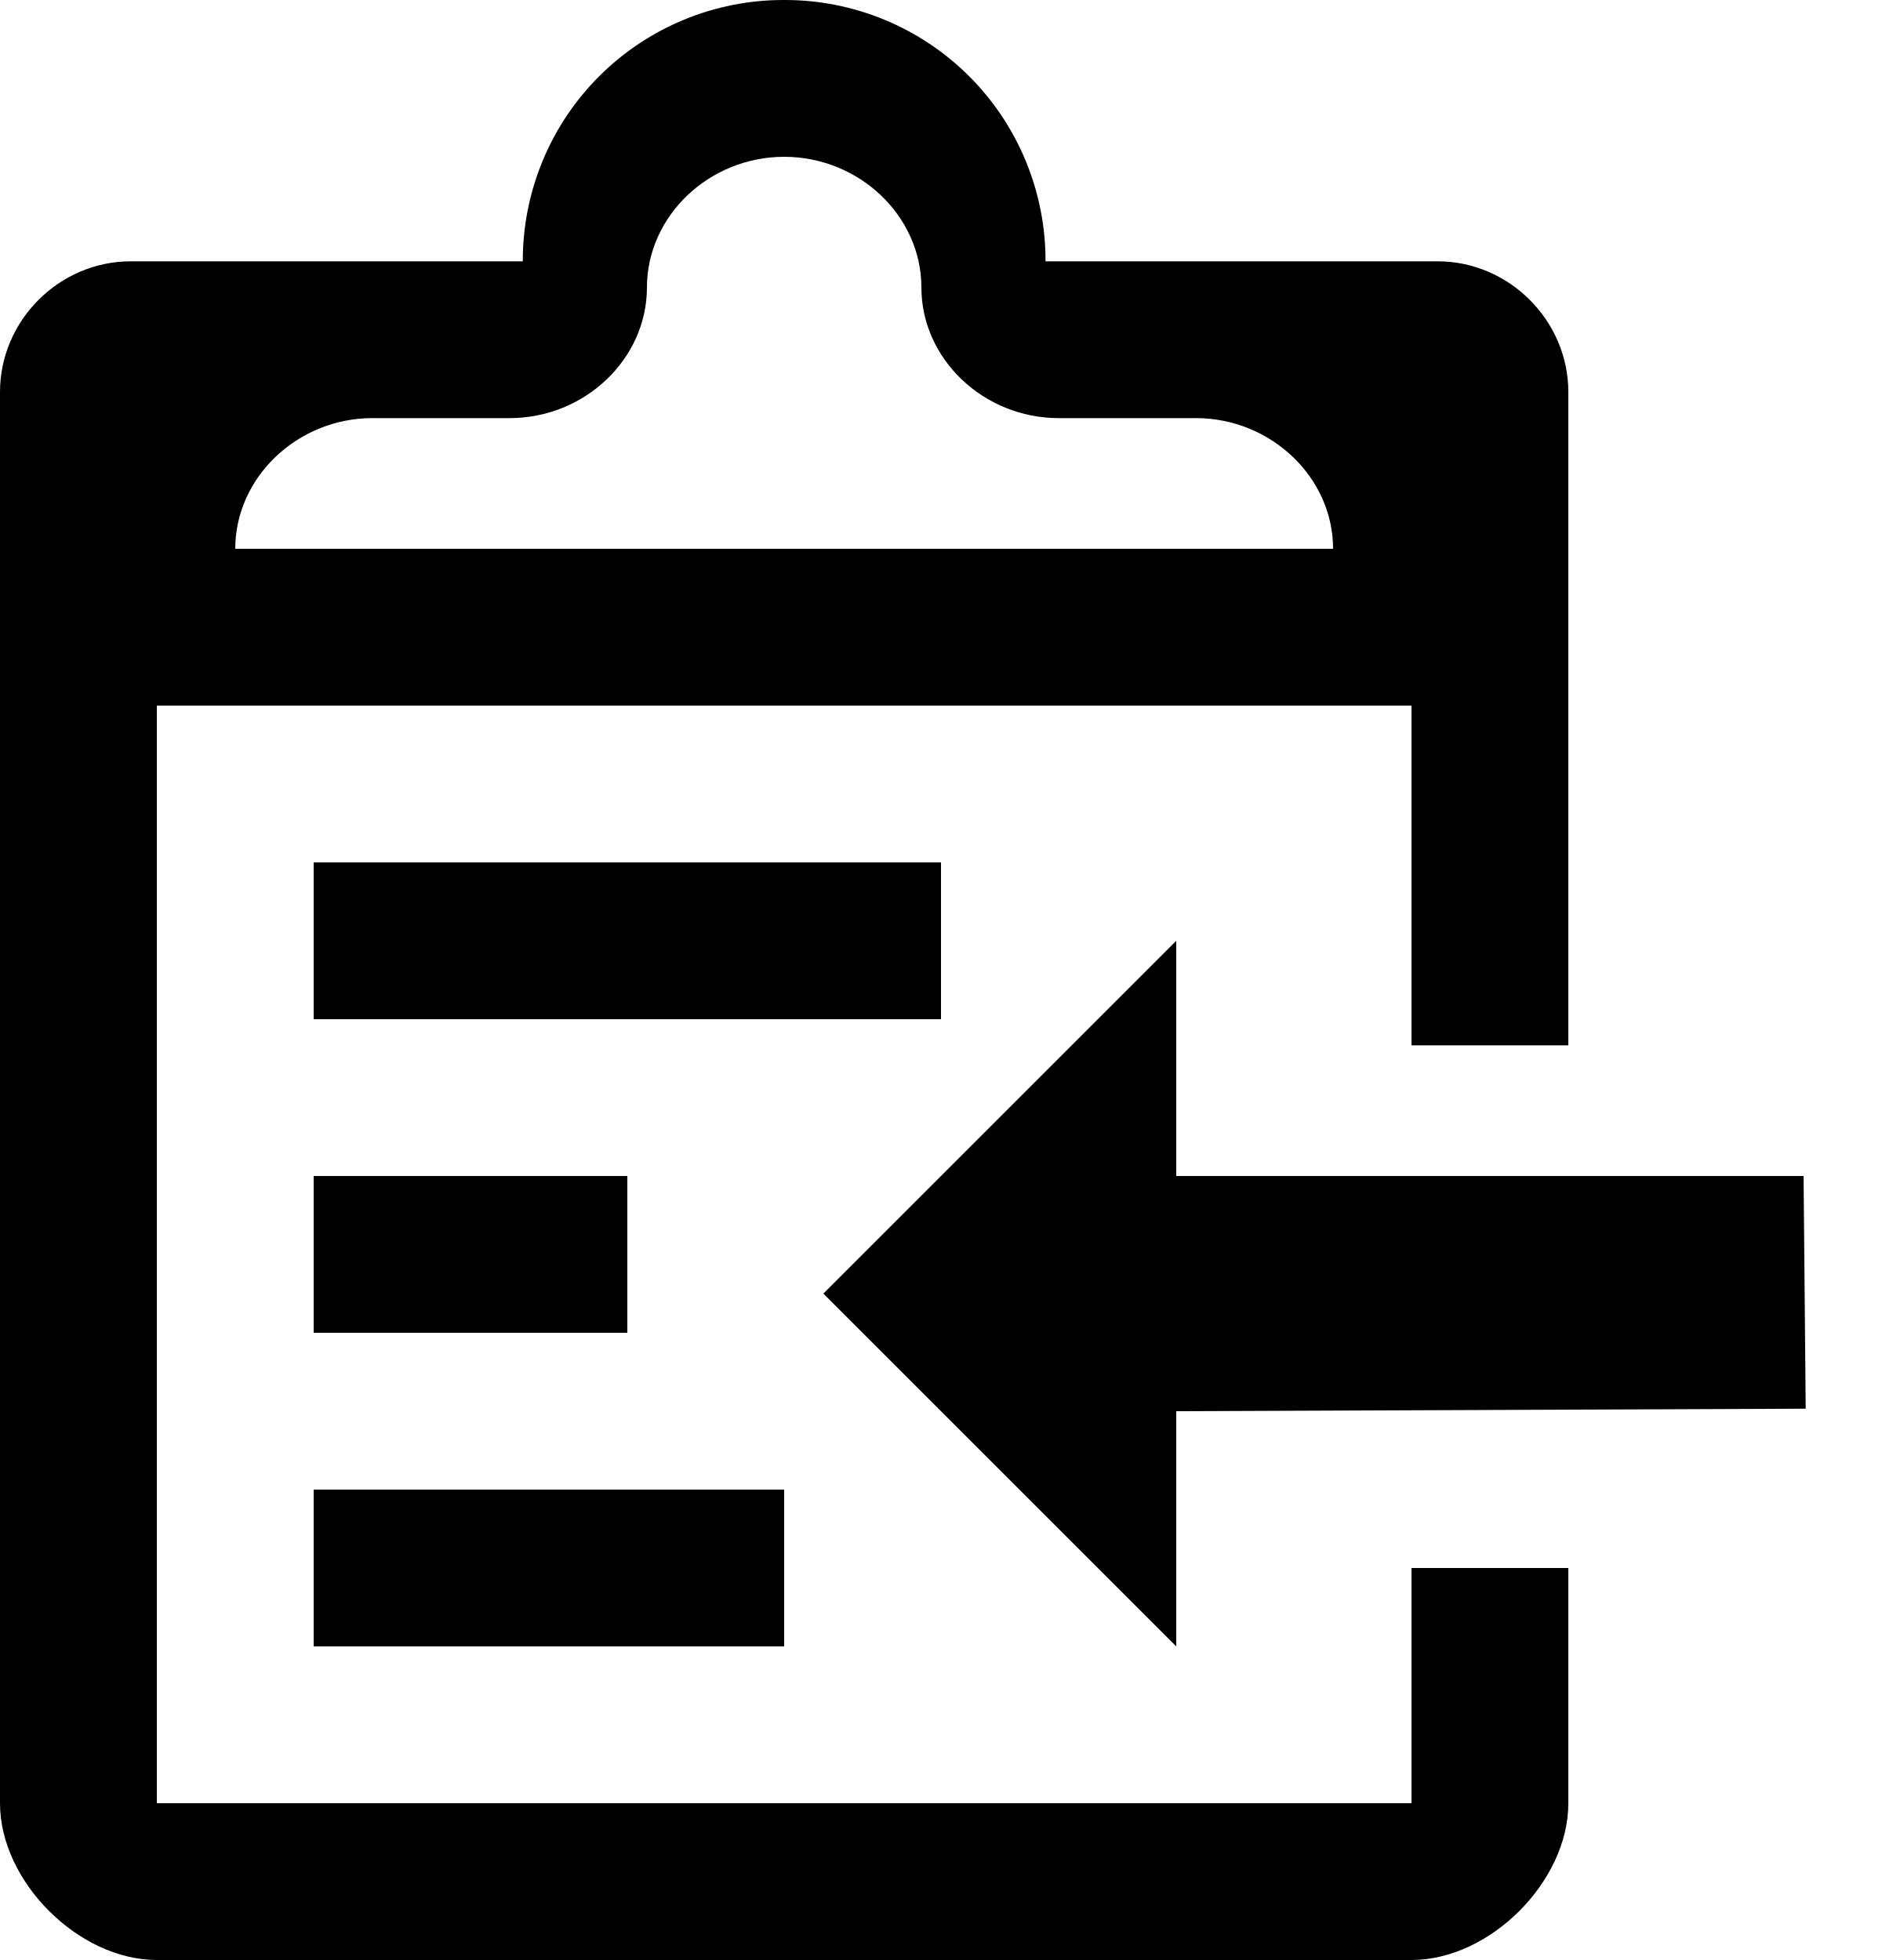
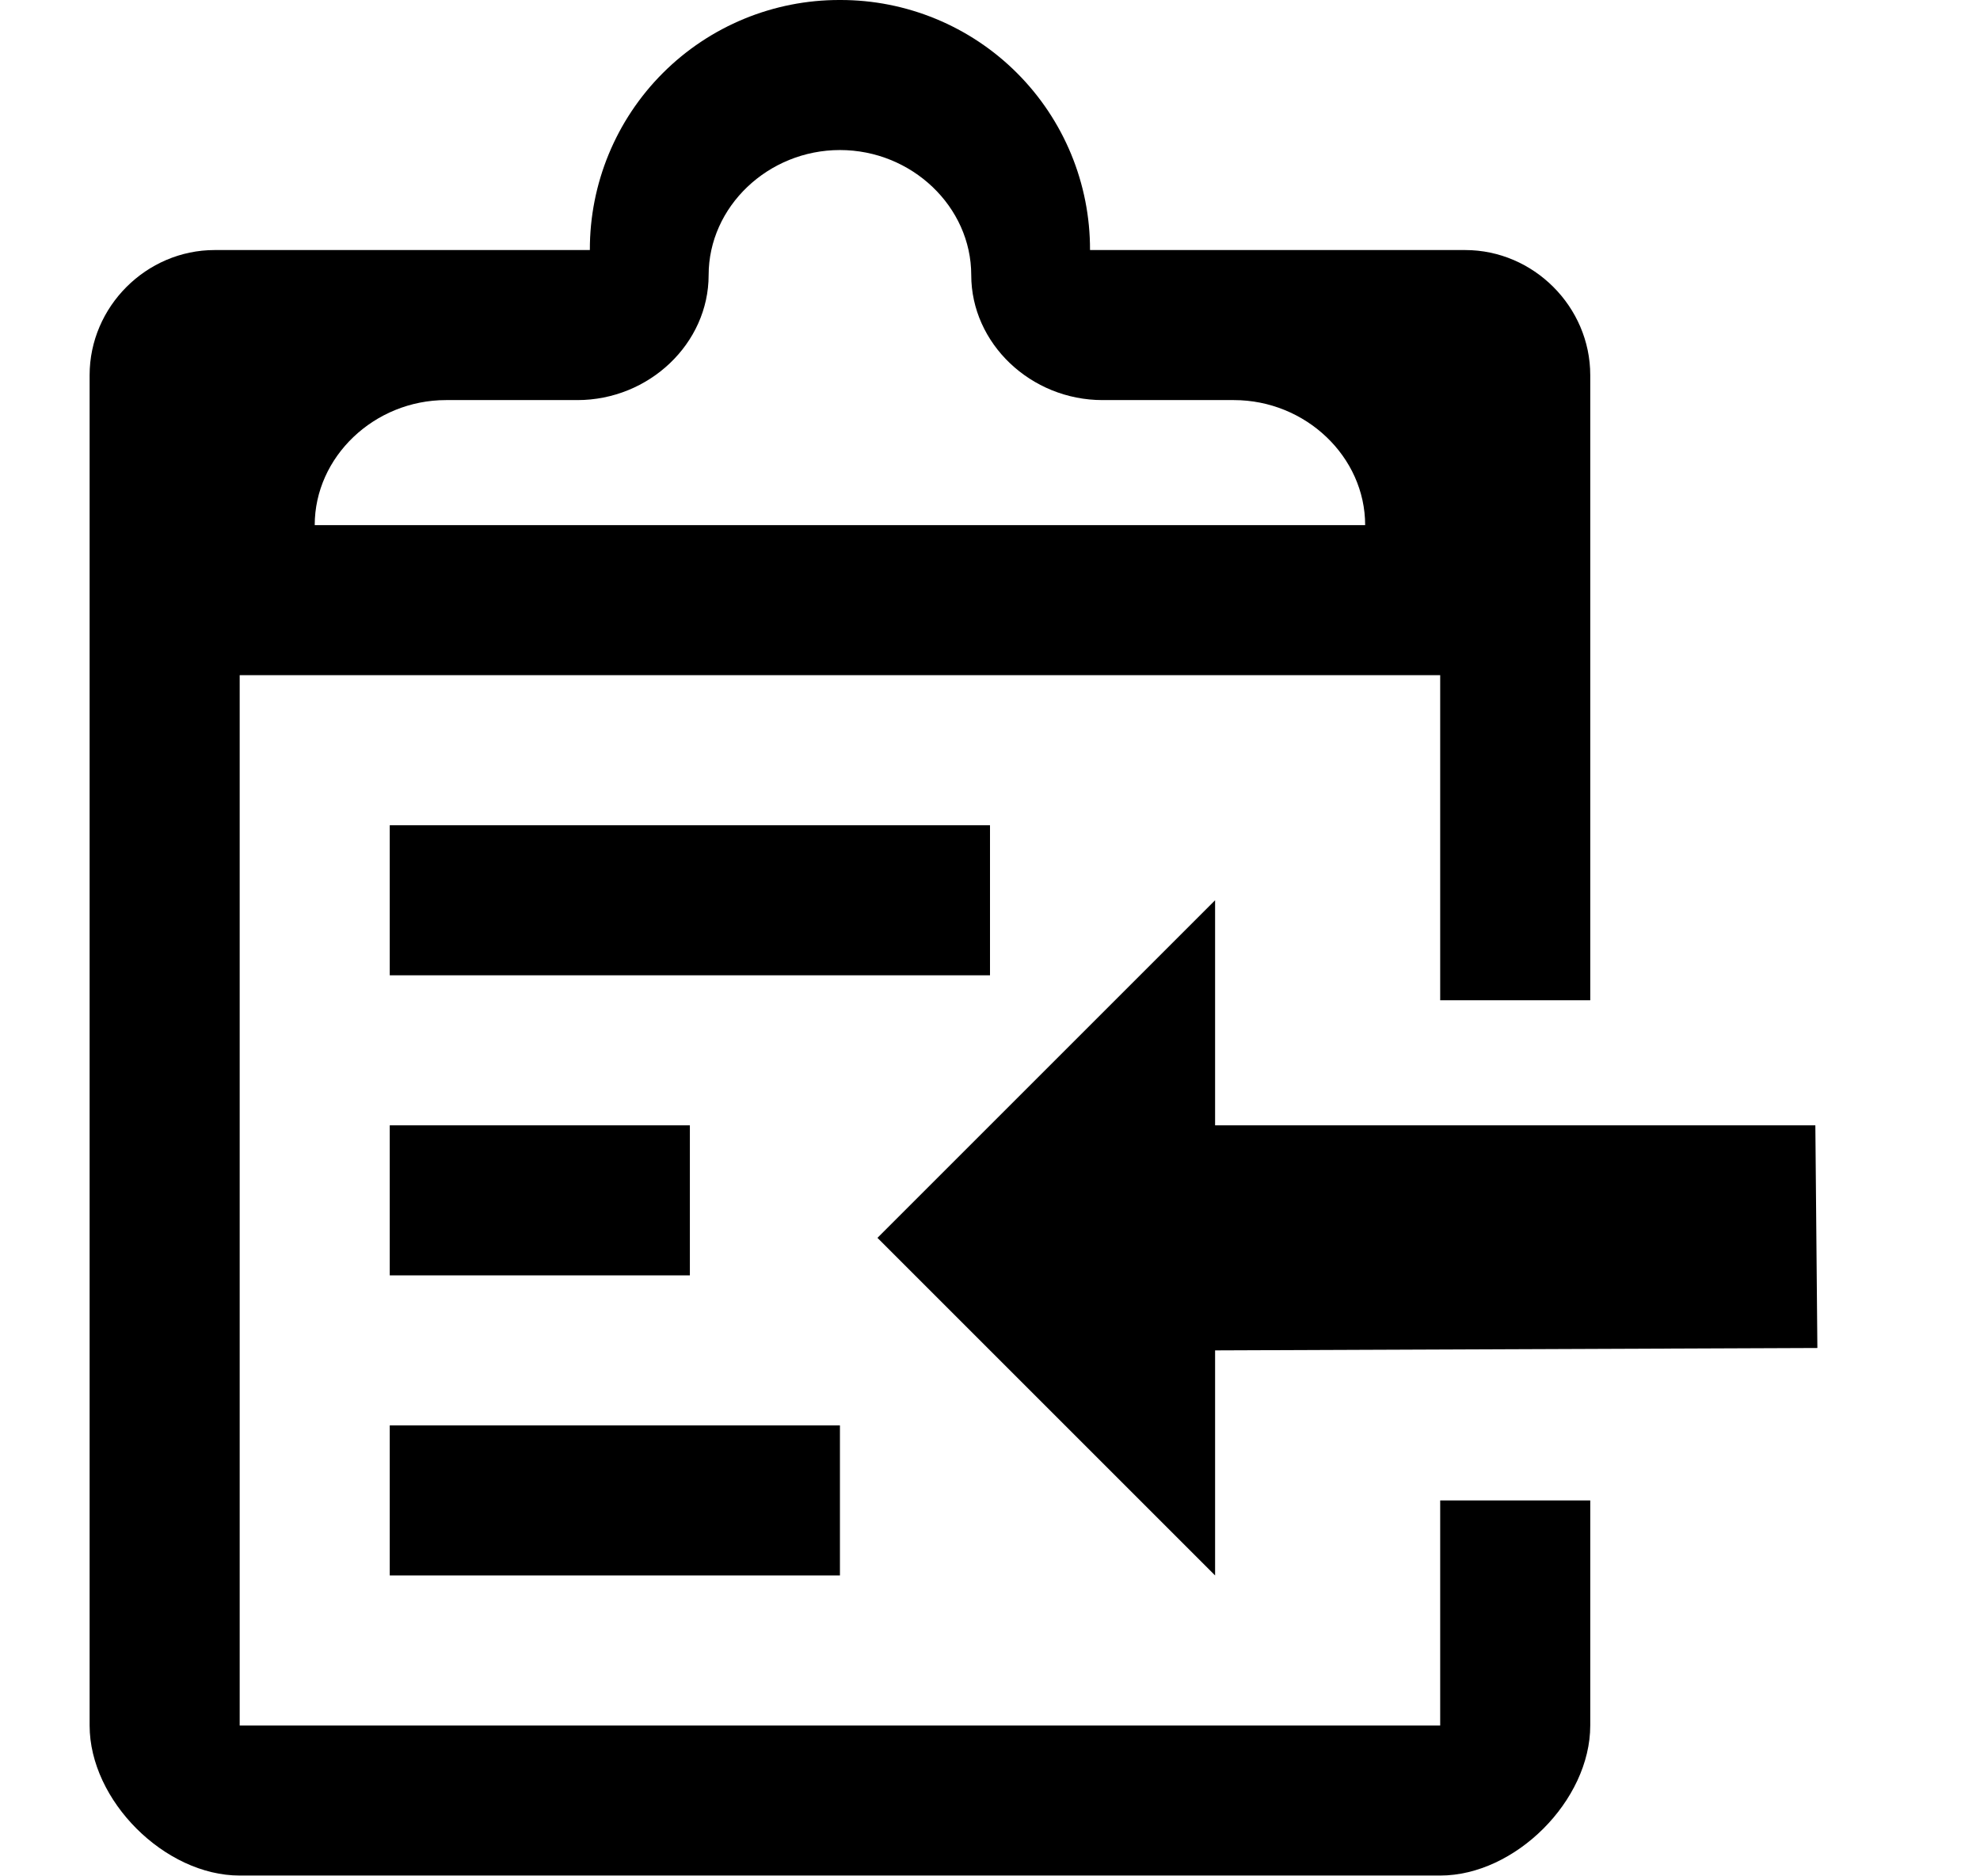
- <svg xmlns="http://www.w3.org/2000/svg" width="24" height="25" viewBox="0 0 24 25" aria-label="Copy to clipboard">
+ <svg xmlns="http://www.w3.org/2000/svg" width="19" height="18" viewBox="0 0 24 25" aria-label="Copy to clipboard">
  <path d="M18 20h2v3c0 1-1 2-2 2H2c-.998 0-2-1-2-2V5c0-.911.755-1.667 1.667-1.667h5A3.323 3.323 0 0110 0a3.323 3.323 0 013.333 3.333h5C19.245 3.333 20 4.09 20 5v8.333h-2V9H2v14h16v-3zM3 7h14c0-.911-.793-1.667-1.75-1.667H13.5c-.957 0-1.75-.755-1.75-1.666C11.75 2.755 10.957 2 10 2s-1.75.755-1.75 1.667c0 .911-.793 1.666-1.75 1.666H4.75C3.793 5.333 3 6.09 3 7z" />
  <path d="M4 19h6v2H4zM12 11H4v2h8zM4 17h4v-2H4zM15 15v-3l-4.5 4.5L15 21v-3l8.027-.032L23 15z" />
</svg>
